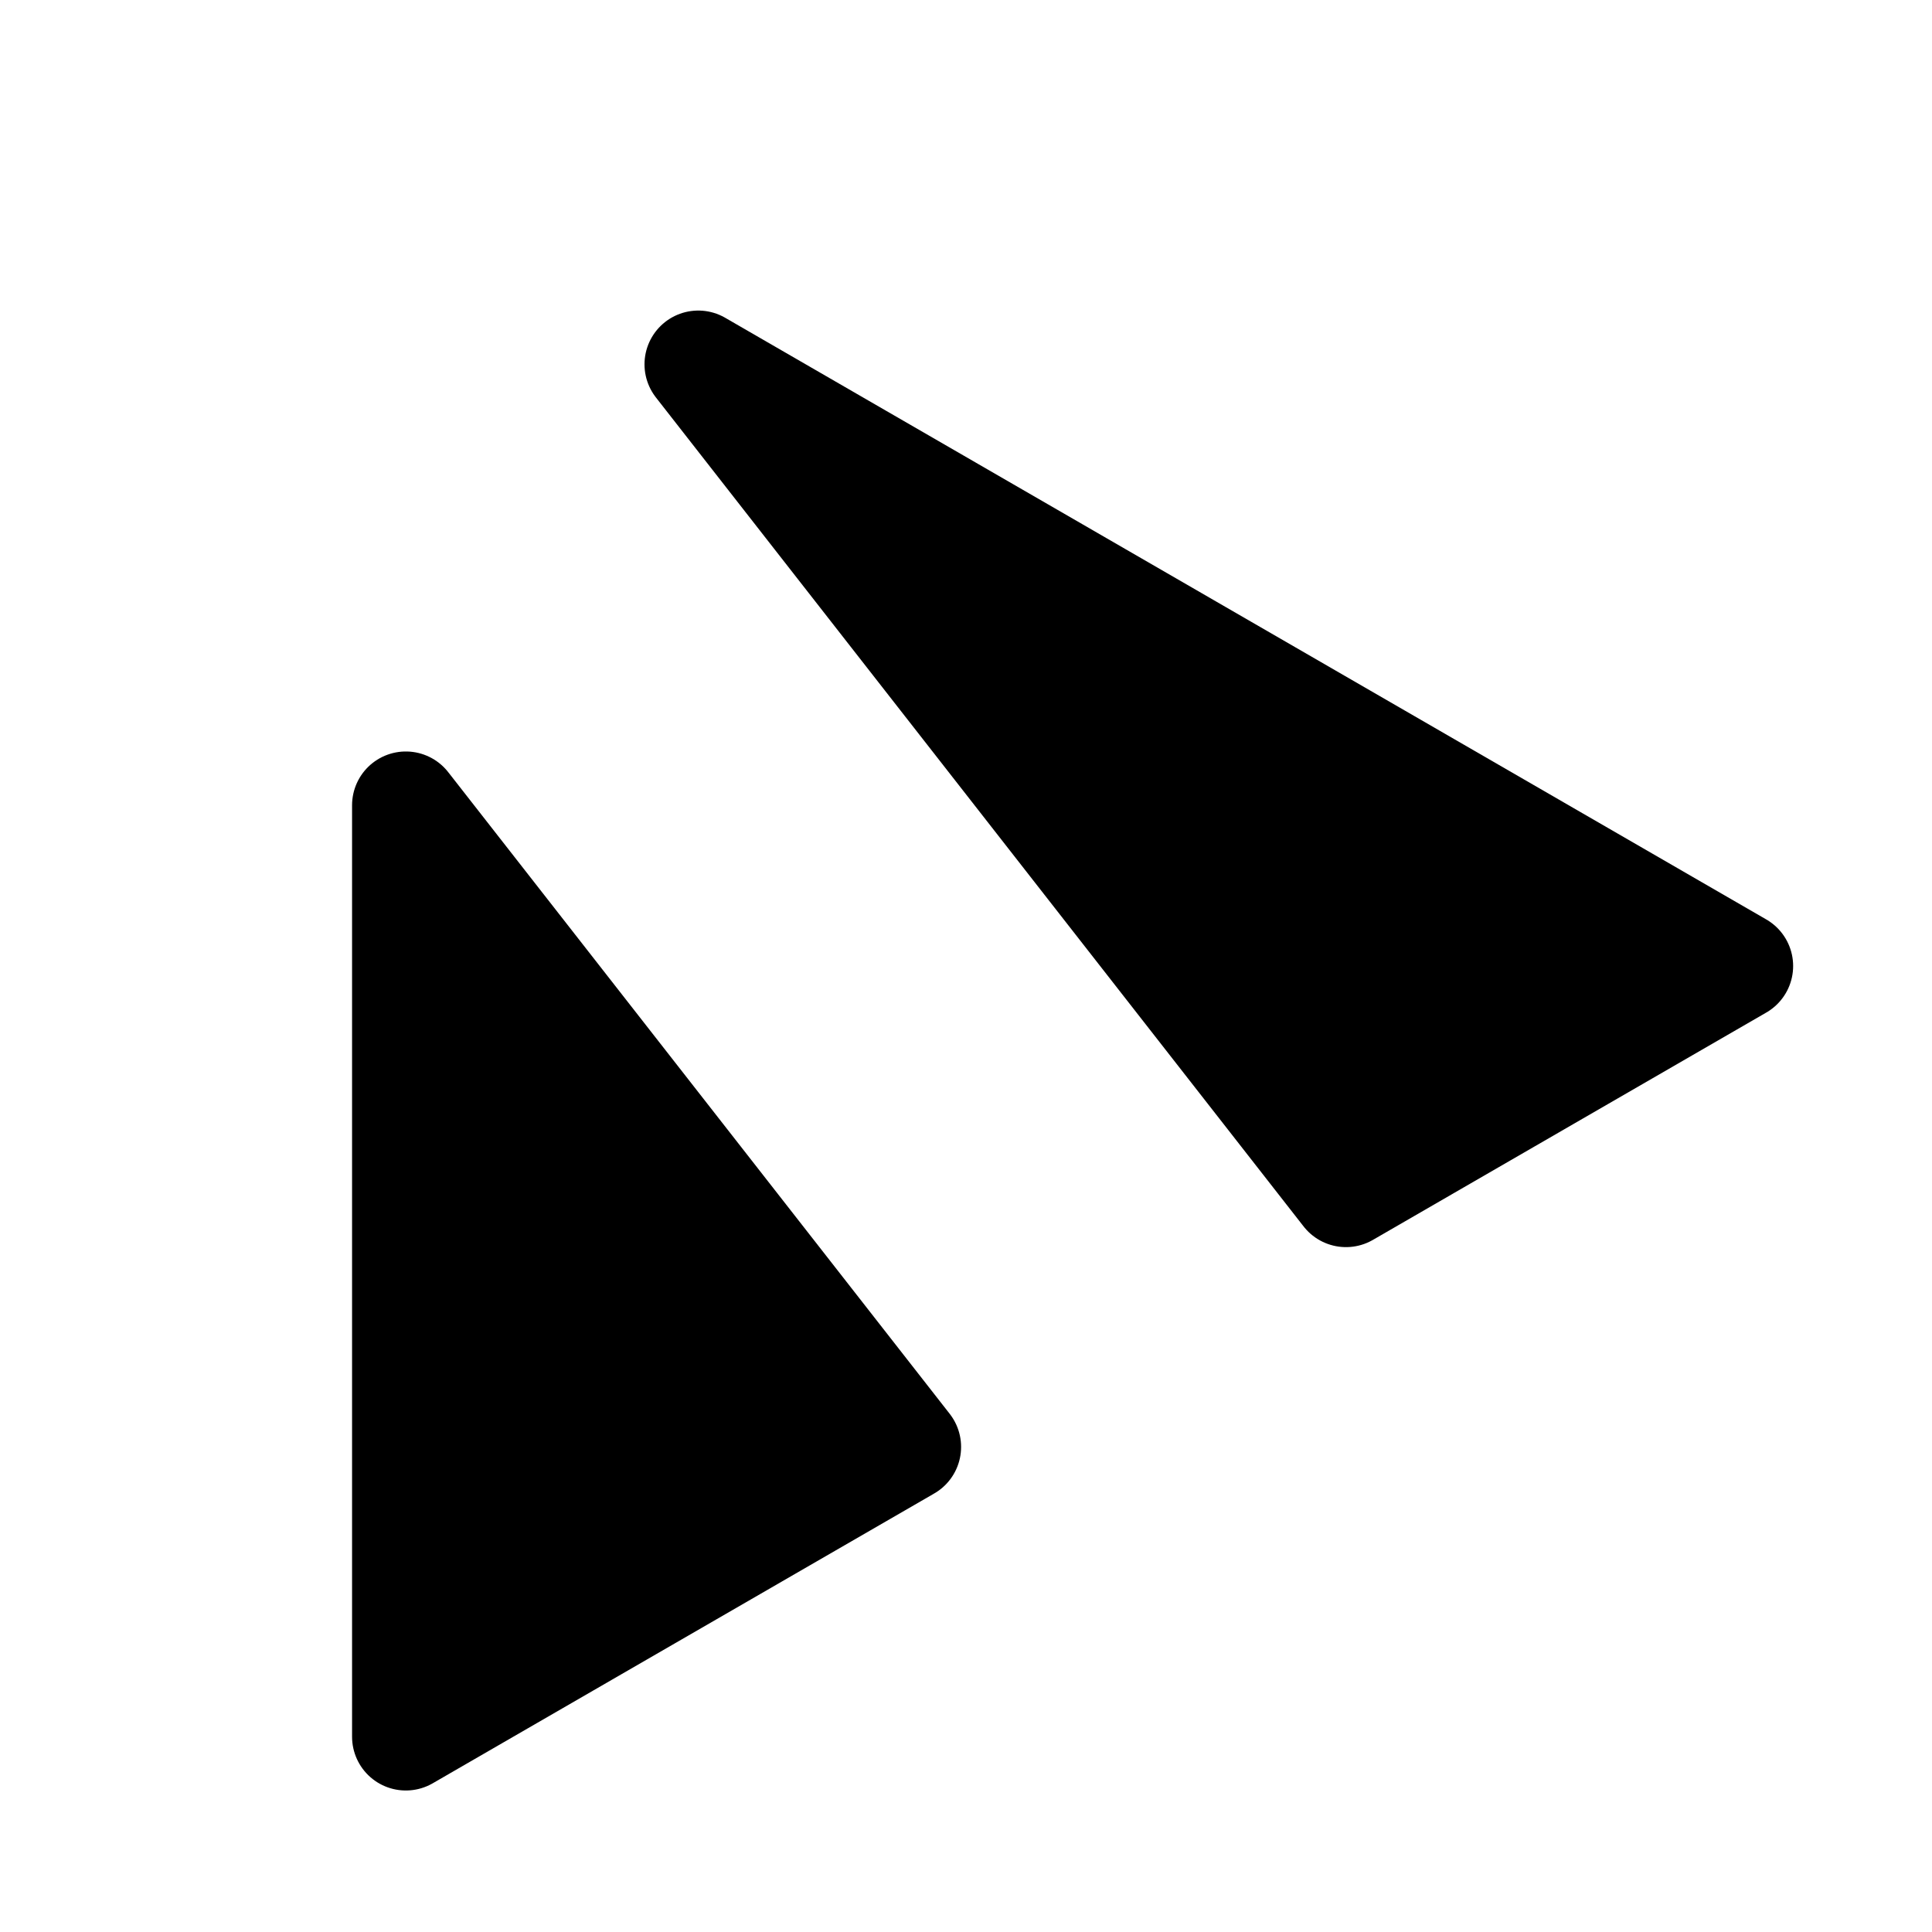
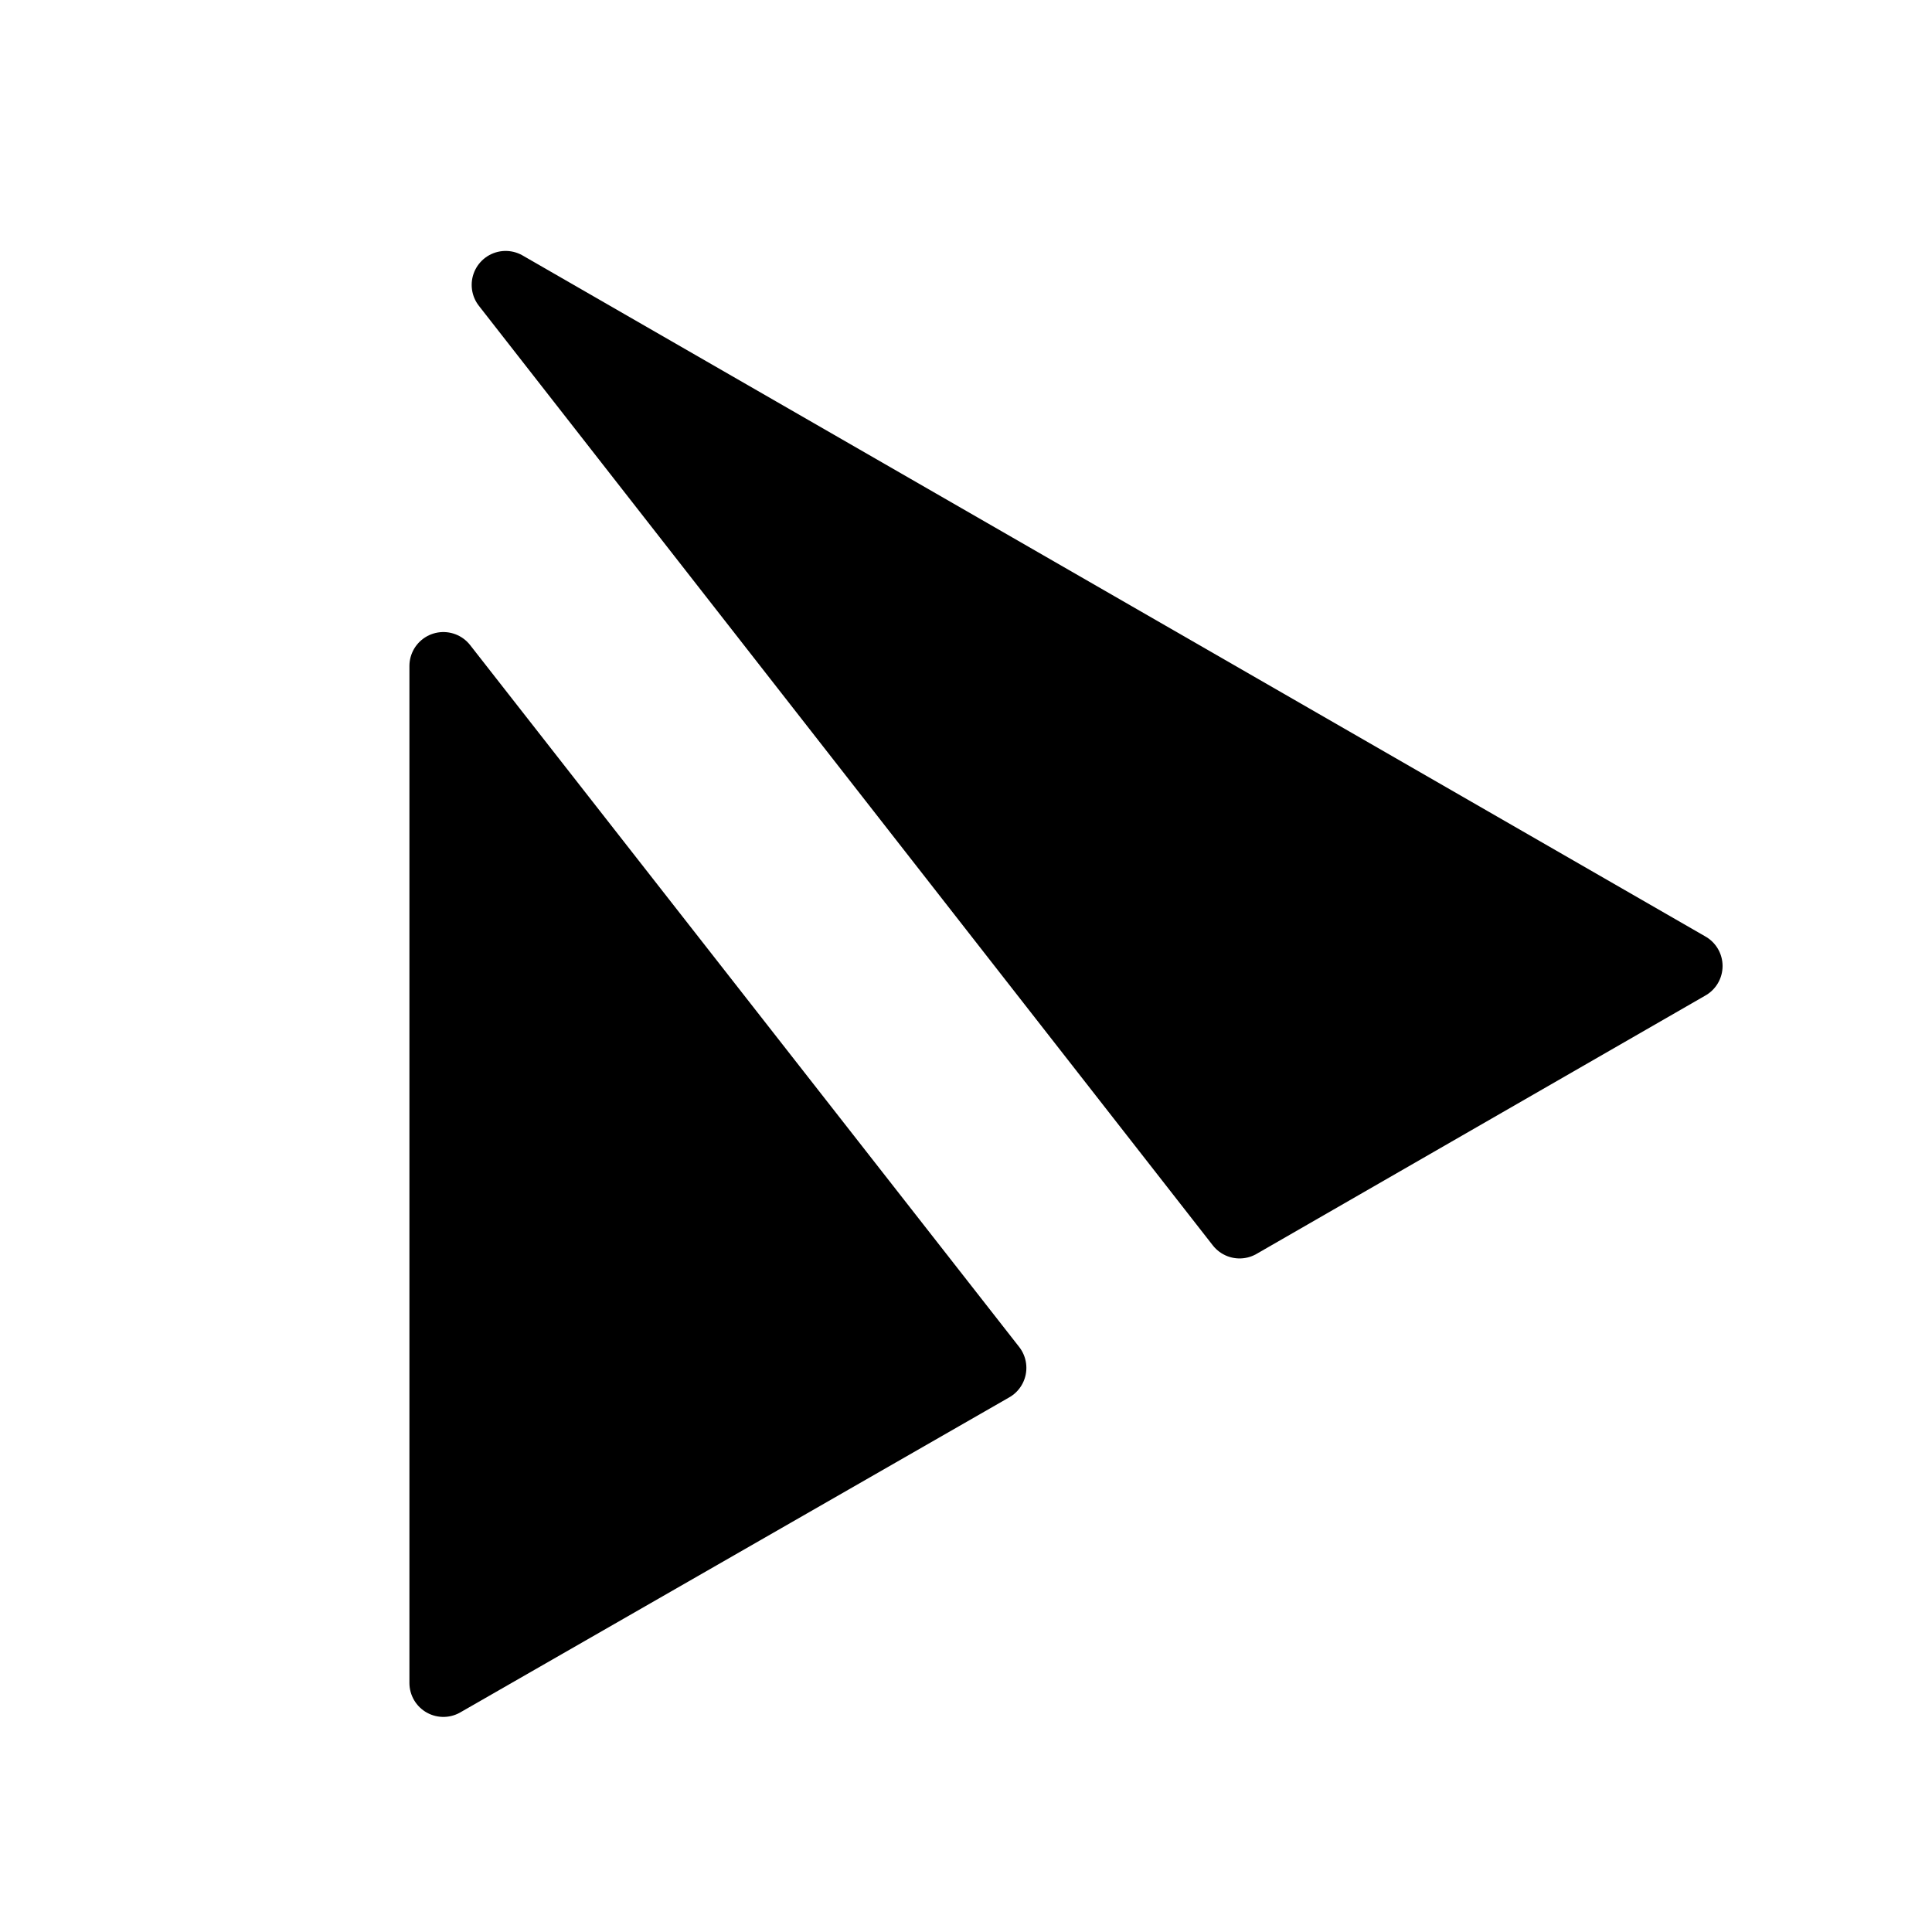
<svg xmlns="http://www.w3.org/2000/svg" viewBox="0 0 1024 1024">
-   <path d="M713.4 632.5 L921.9 512.0 L370.1 193.1 Z" fill="#000000" stroke="#000000" stroke-width="57.0" stroke-linejoin="round" />
-   <path d="M215.1 426.8 L215.1 920.5 L480.9 766.9 Z" fill="#000000" stroke="#000000" stroke-width="57.0" stroke-linejoin="round" />
+   <path d="M657 649 L895 512 L268 151 Z" fill="#000" stroke="#000" stroke-width="36" stroke-linejoin="round" />
+   <path d="M235 353 L235 892 L526 725 Z" fill="#000" stroke="#000" stroke-width="36" stroke-linejoin="round" />
</svg>
